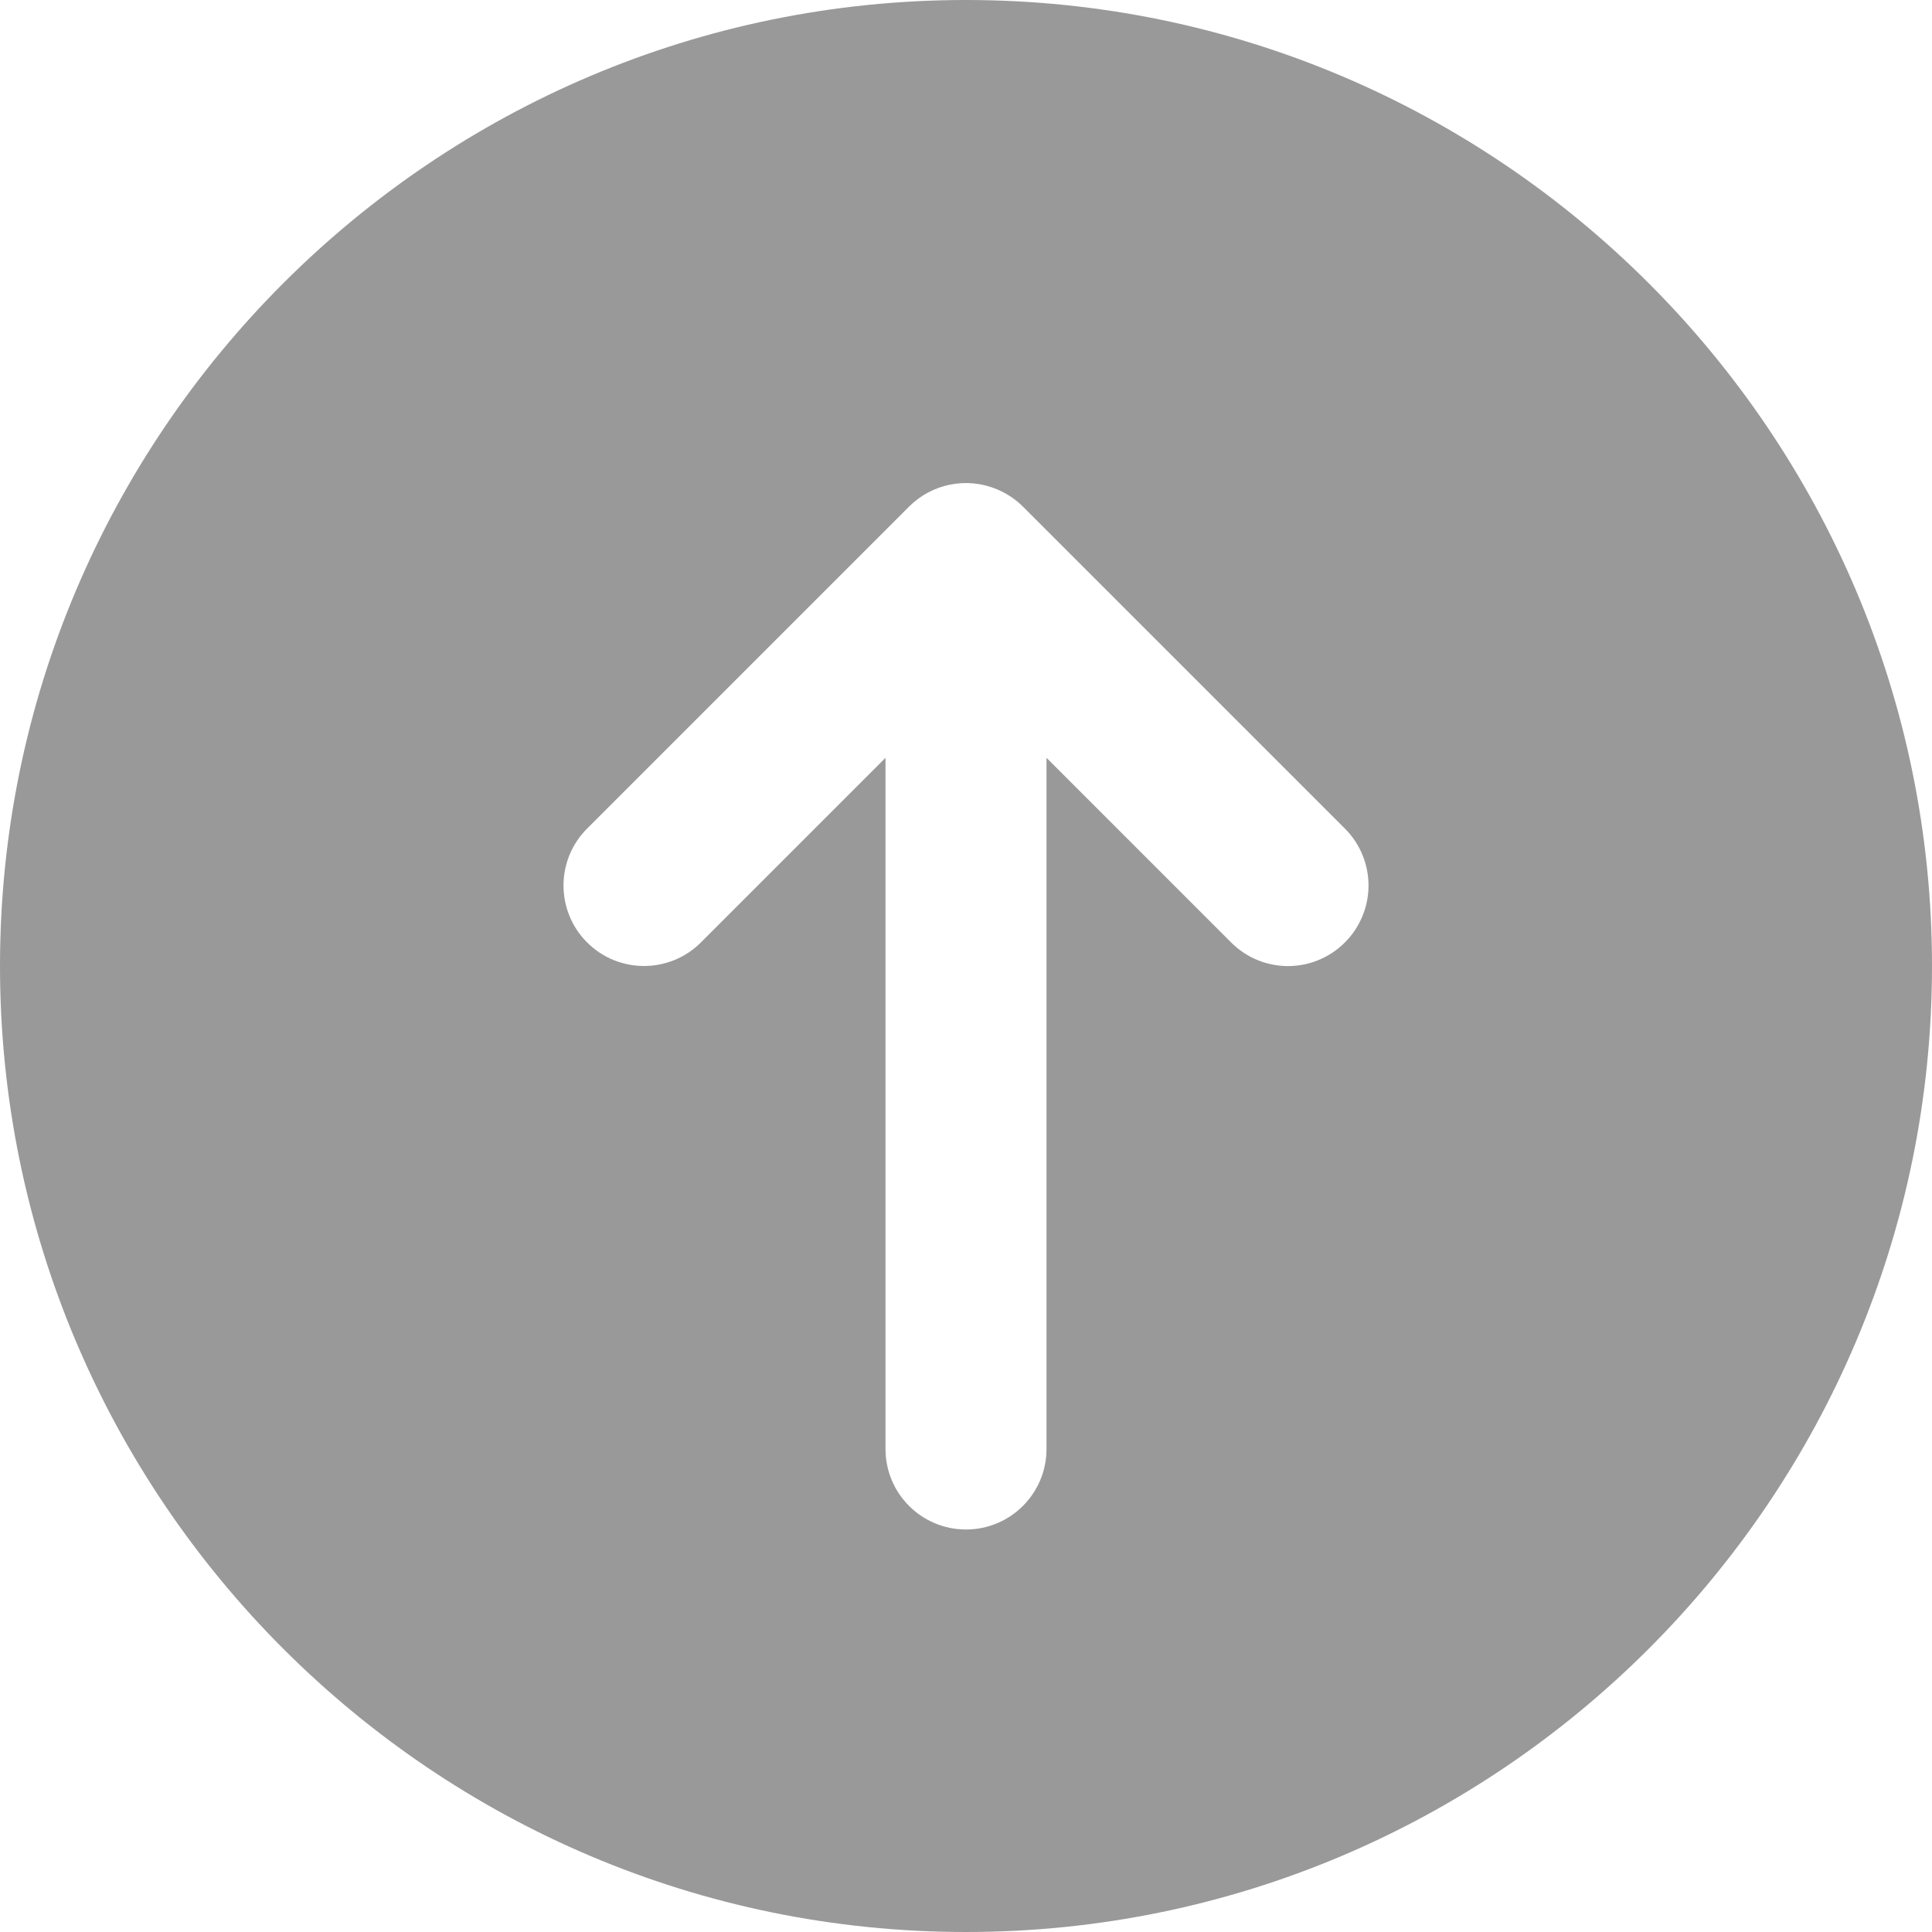
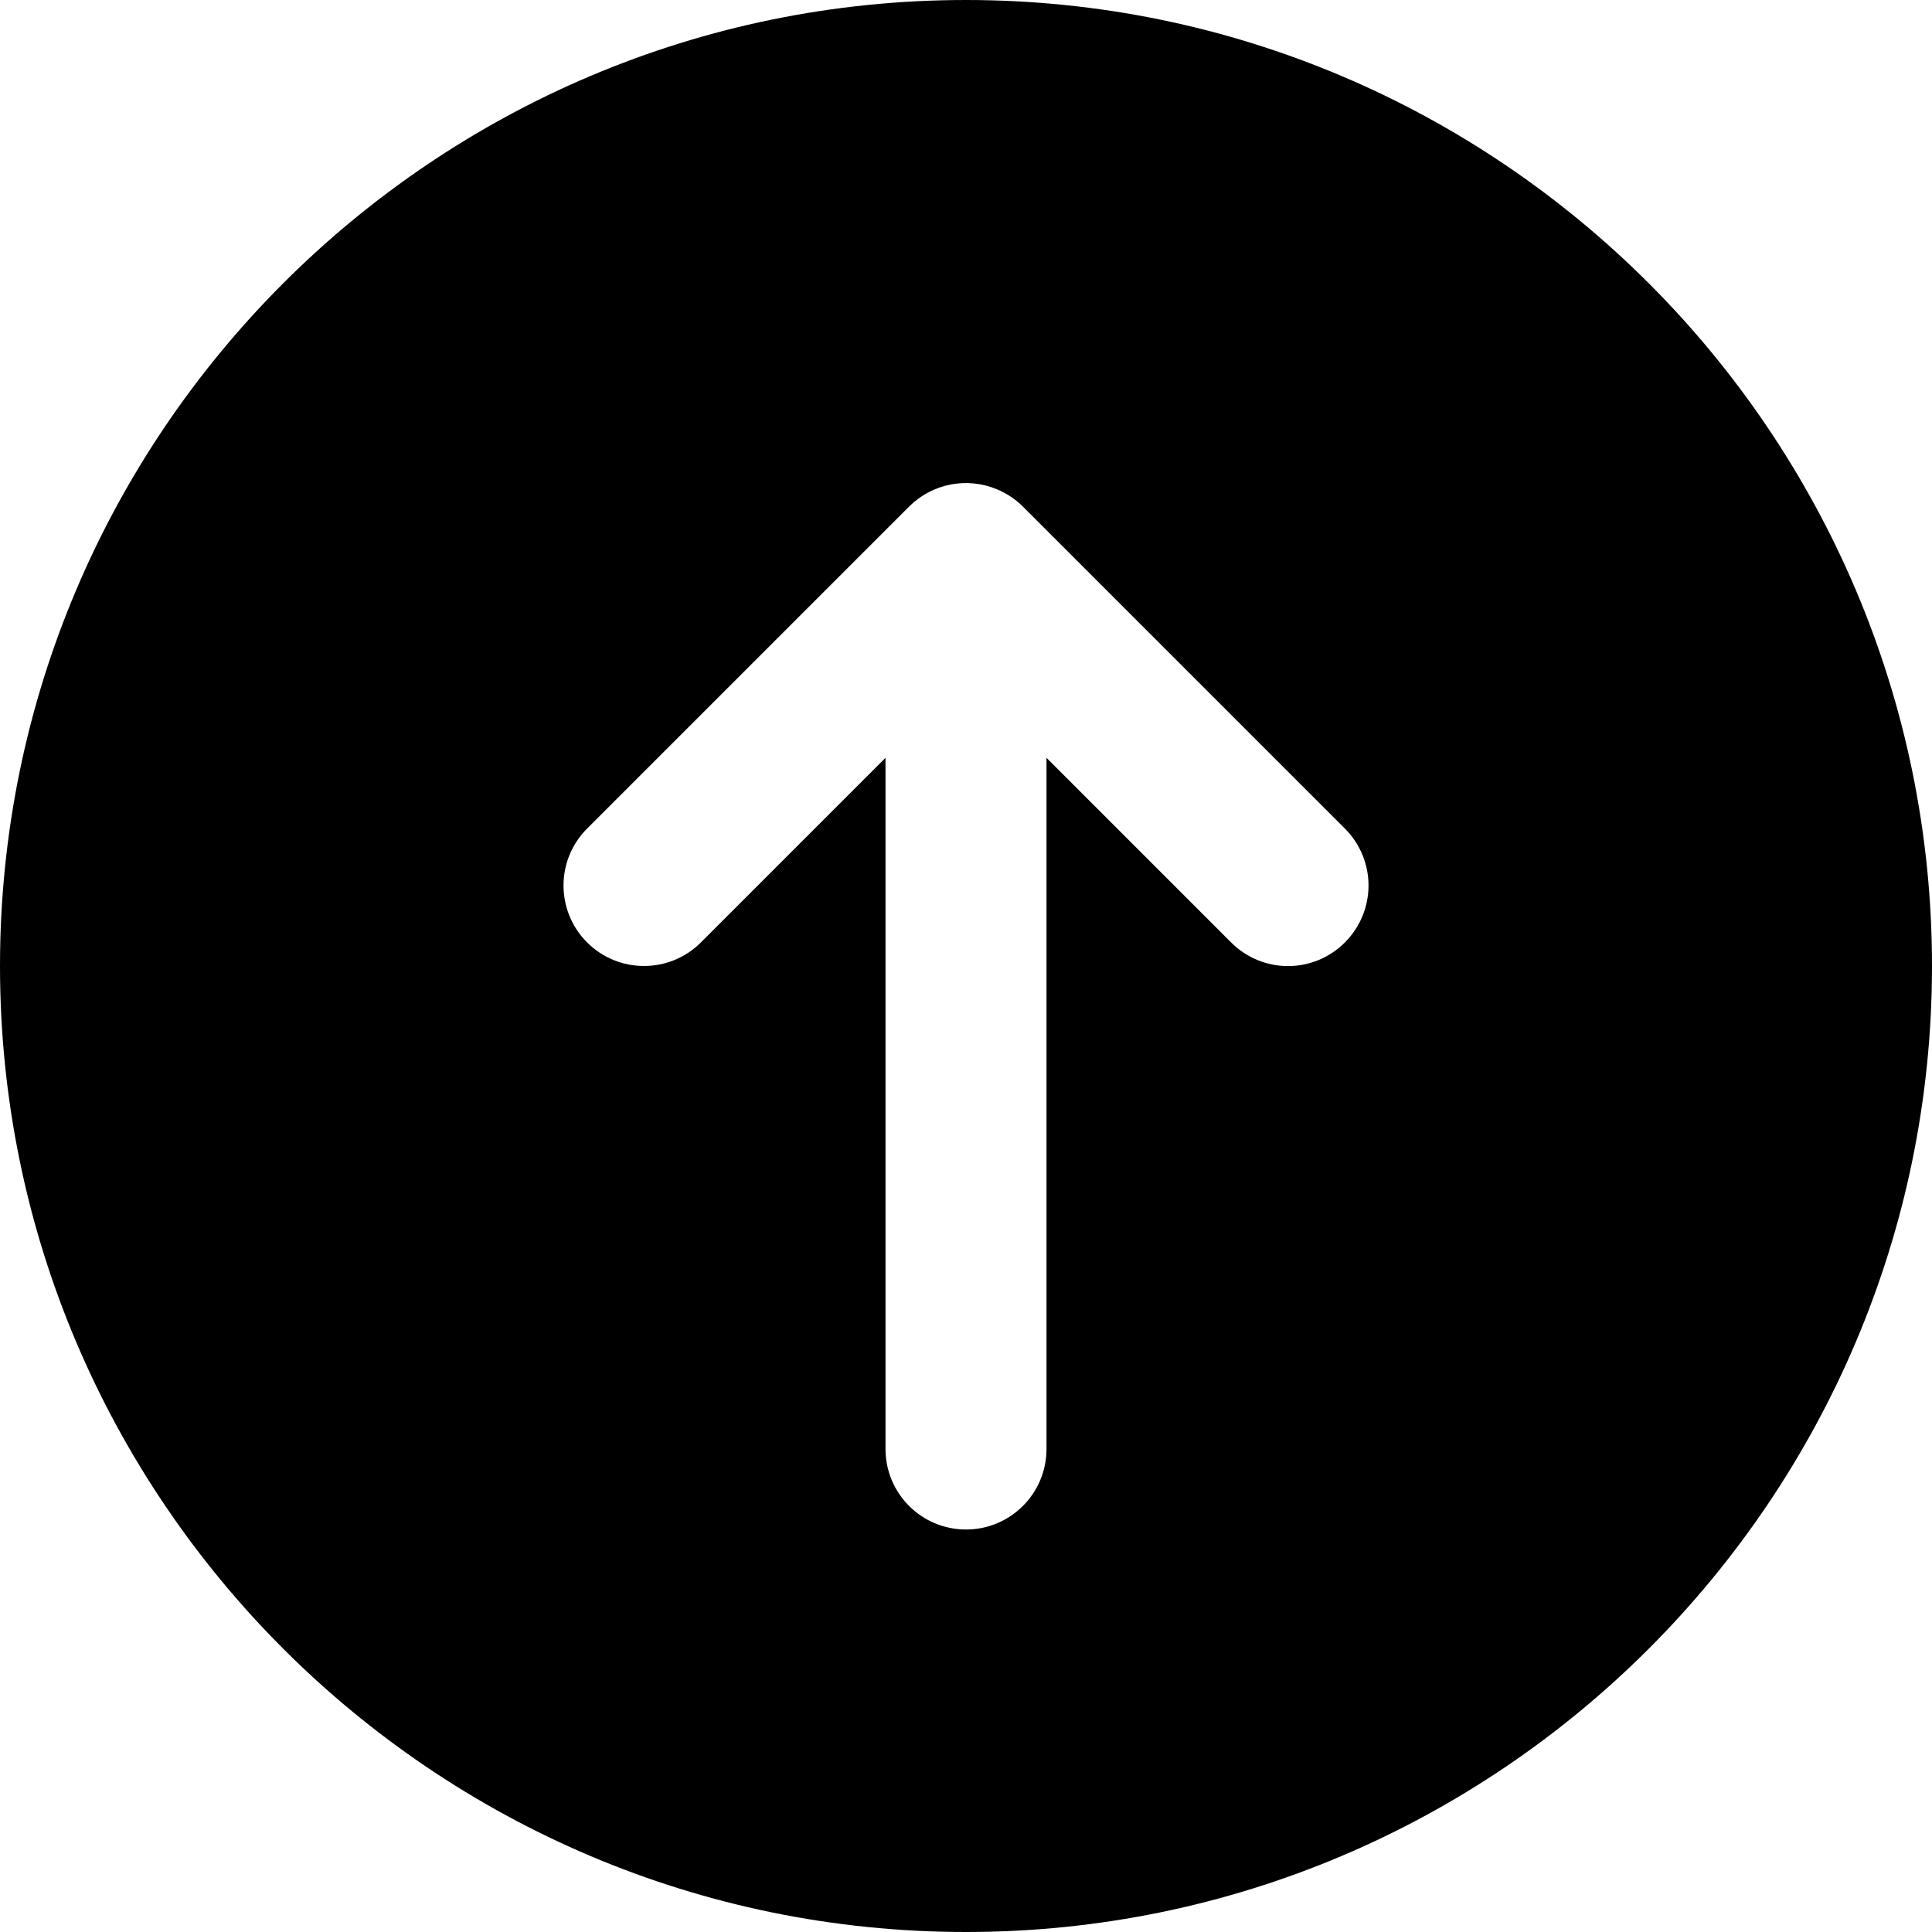
<svg xmlns="http://www.w3.org/2000/svg" width="24" height="24" viewBox="0 0 24 24">
-   <path d="M16.707 11.707a.997.997 0 0 1-1.414 0L13 9.414V18a1 1 0 0 1-2 0V9.414l-2.293 2.293a.999.999 0 1 1-1.414-1.414l4-4a.999.999 0 0 1 1.089-.216c.122.051.233.124.325.216l4 4a.999.999 0 0 1 0 1.414M12 0C5.383 0 0 5.383 0 12s5.383 12 12 12 12-5.383 12-12S18.617 0 12 0" fill="#999" fill-rule="evenodd" />
+   <path d="M16.707 11.707a.997.997 0 0 1-1.414 0L13 9.414V18a1 1 0 0 1-2 0V9.414l-2.293 2.293a.999.999 0 1 1-1.414-1.414l4-4a.999.999 0 0 1 1.089-.216c.122.051.233.124.325.216l4 4a.999.999 0 0 1 0 1.414M12 0C5.383 0 0 5.383 0 12s5.383 12 12 12 12-5.383 12-12S18.617 0 12 0" class="fill" fill-rule="evenodd" />
</svg>
